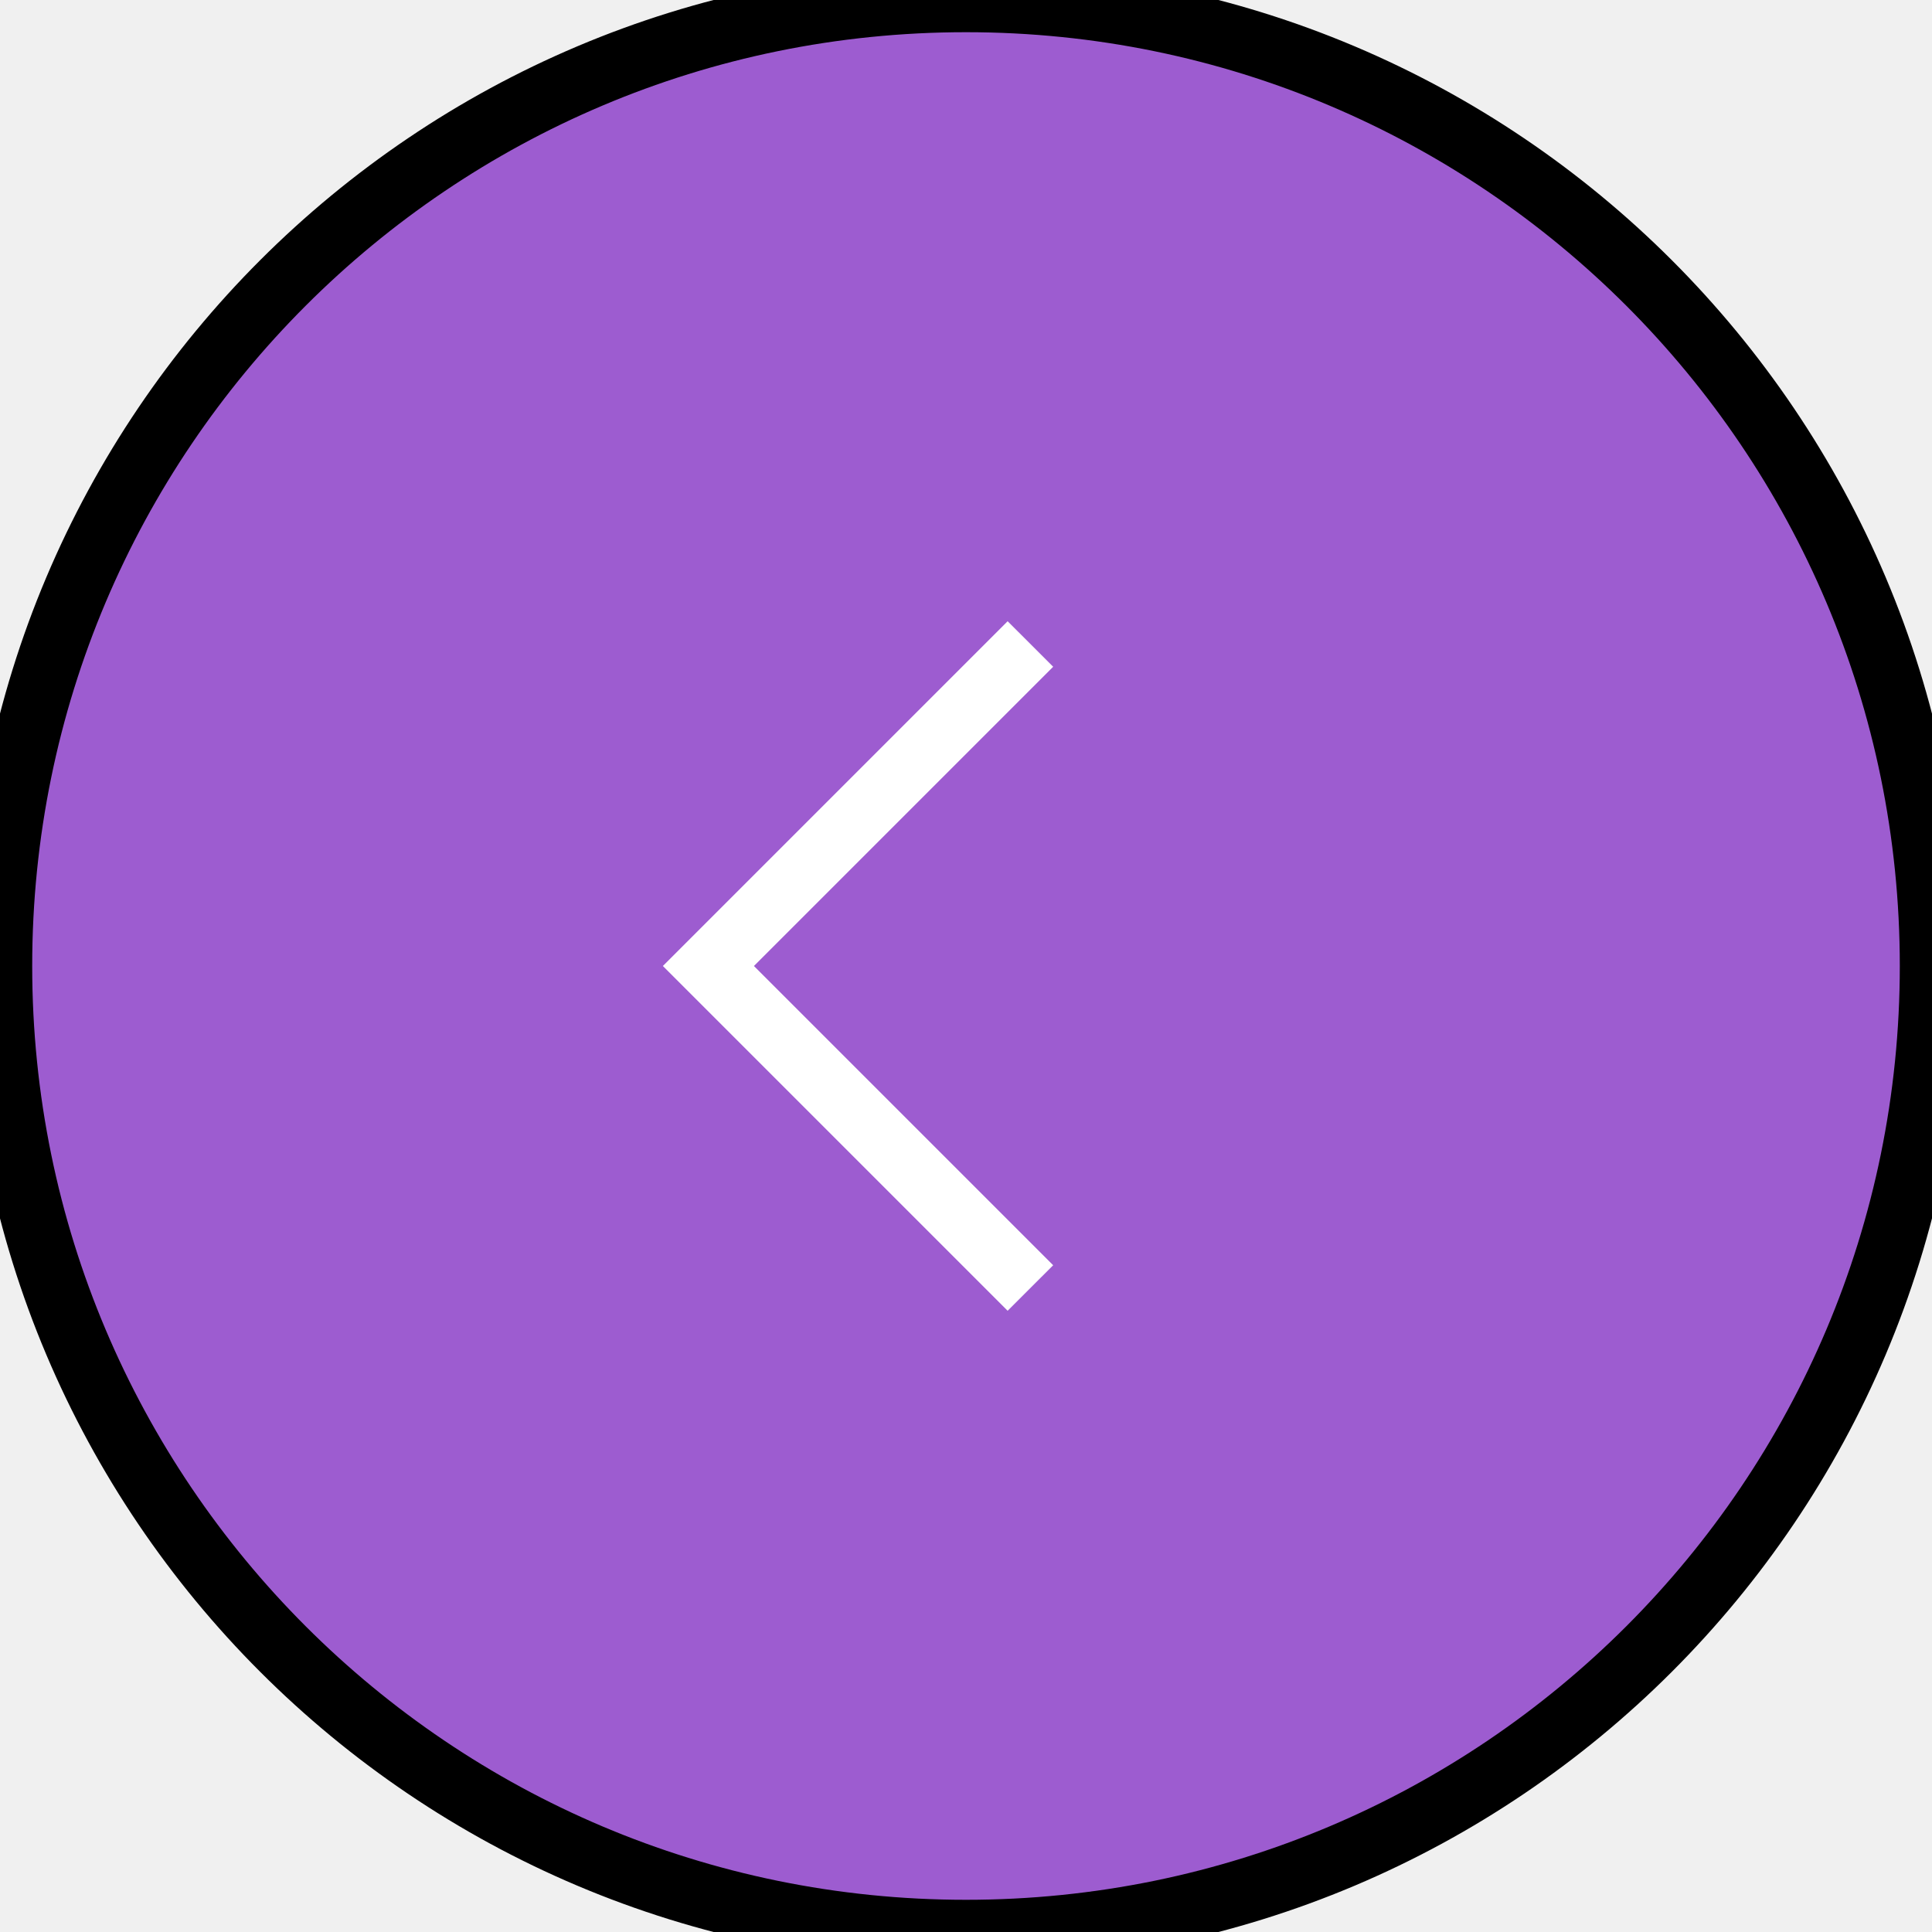
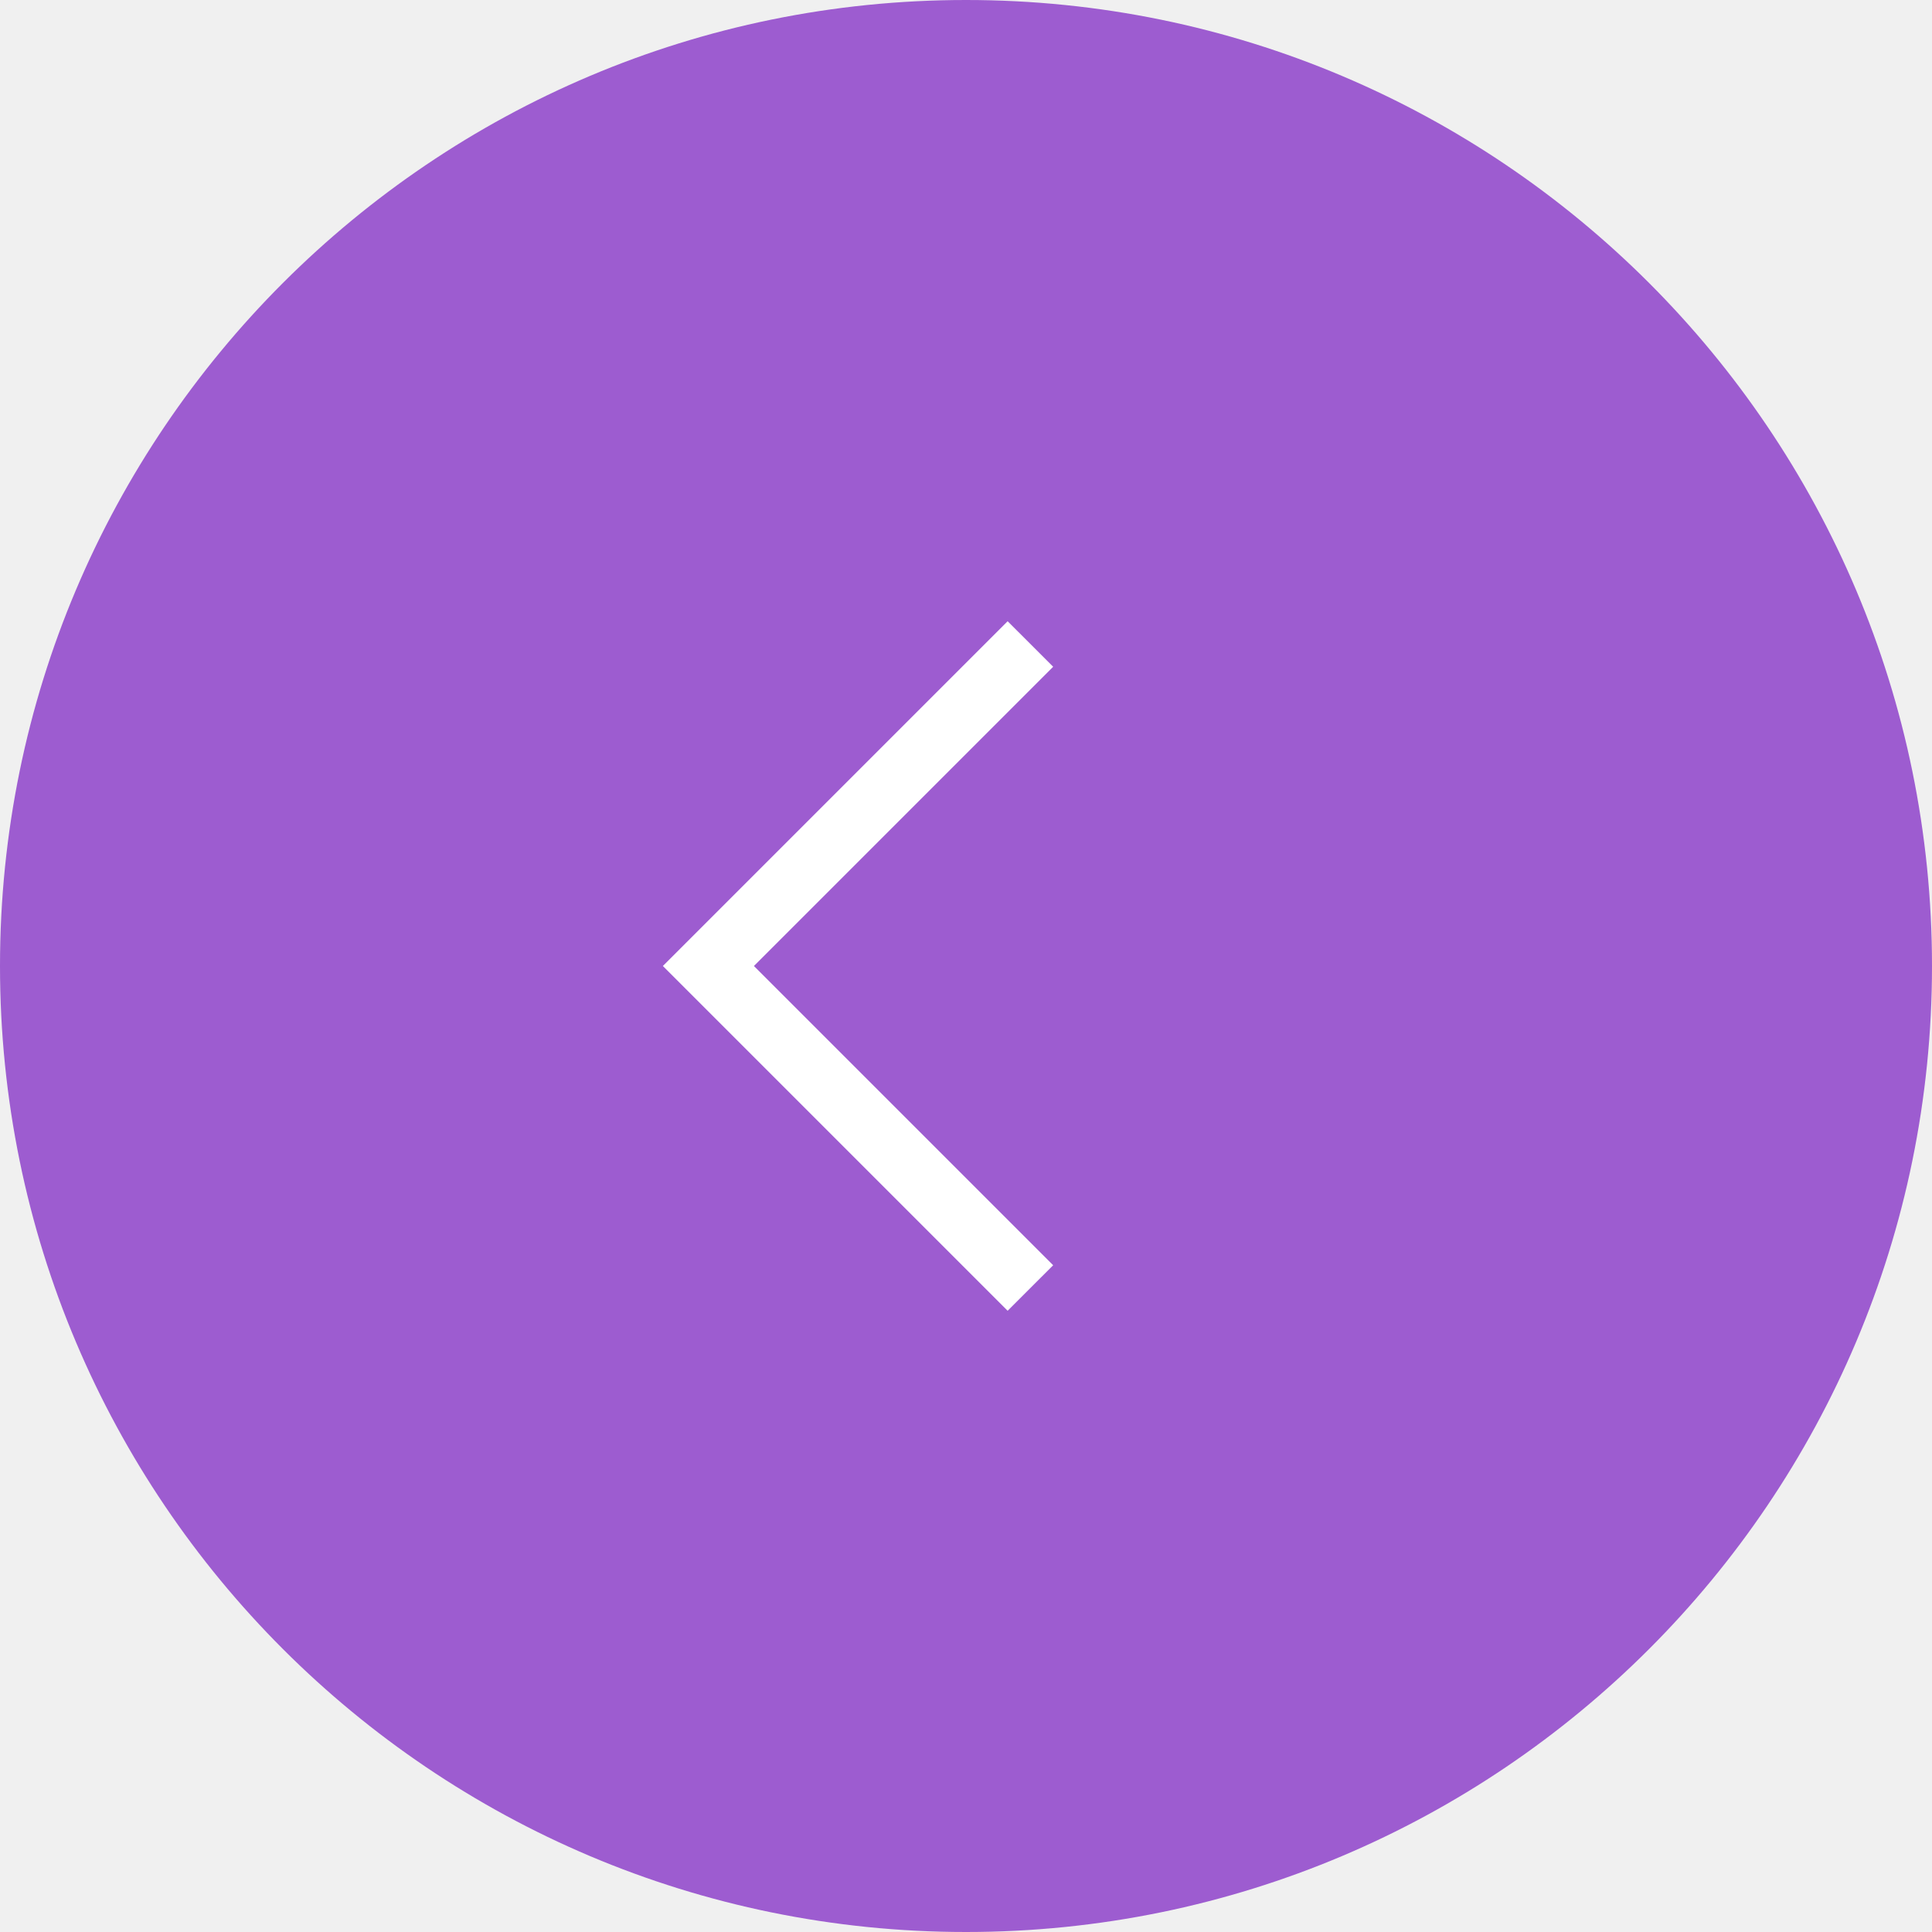
<svg xmlns="http://www.w3.org/2000/svg" width="30" height="30" viewBox="0 0 30 30" fill="none">
  <path d="M15 30C6.716 30 8.89561e-07 23.284 1.25168e-06 15C1.61379e-06 6.716 6.716 -1.01779e-06 15 -6.55671e-07C23.284 -2.93554e-07 30 6.716 30 15C30 23.284 23.284 30 15 30Z" fill="#9D5CD0" />
-   <path d="M15 30C6.716 30 8.89561e-07 23.284 1.25168e-06 15C1.61379e-06 6.716 6.716 -1.01779e-06 15 -6.55671e-07C23.284 -2.93554e-07 30 6.716 30 15C30 23.284 23.284 30 15 30Z" stroke="black" />
+   <path d="M15 30C6.716 30 8.89561e-07 23.284 1.25168e-06 15C1.61379e-06 6.716 6.716 -1.01779e-06 15 -6.55671e-07C23.284 -2.93554e-07 30 6.716 30 15C30 23.284 23.284 30 15 30Z" stroke="fill" />
  <path d="M16 20L11 15L16 10" stroke="white" />
</svg>
